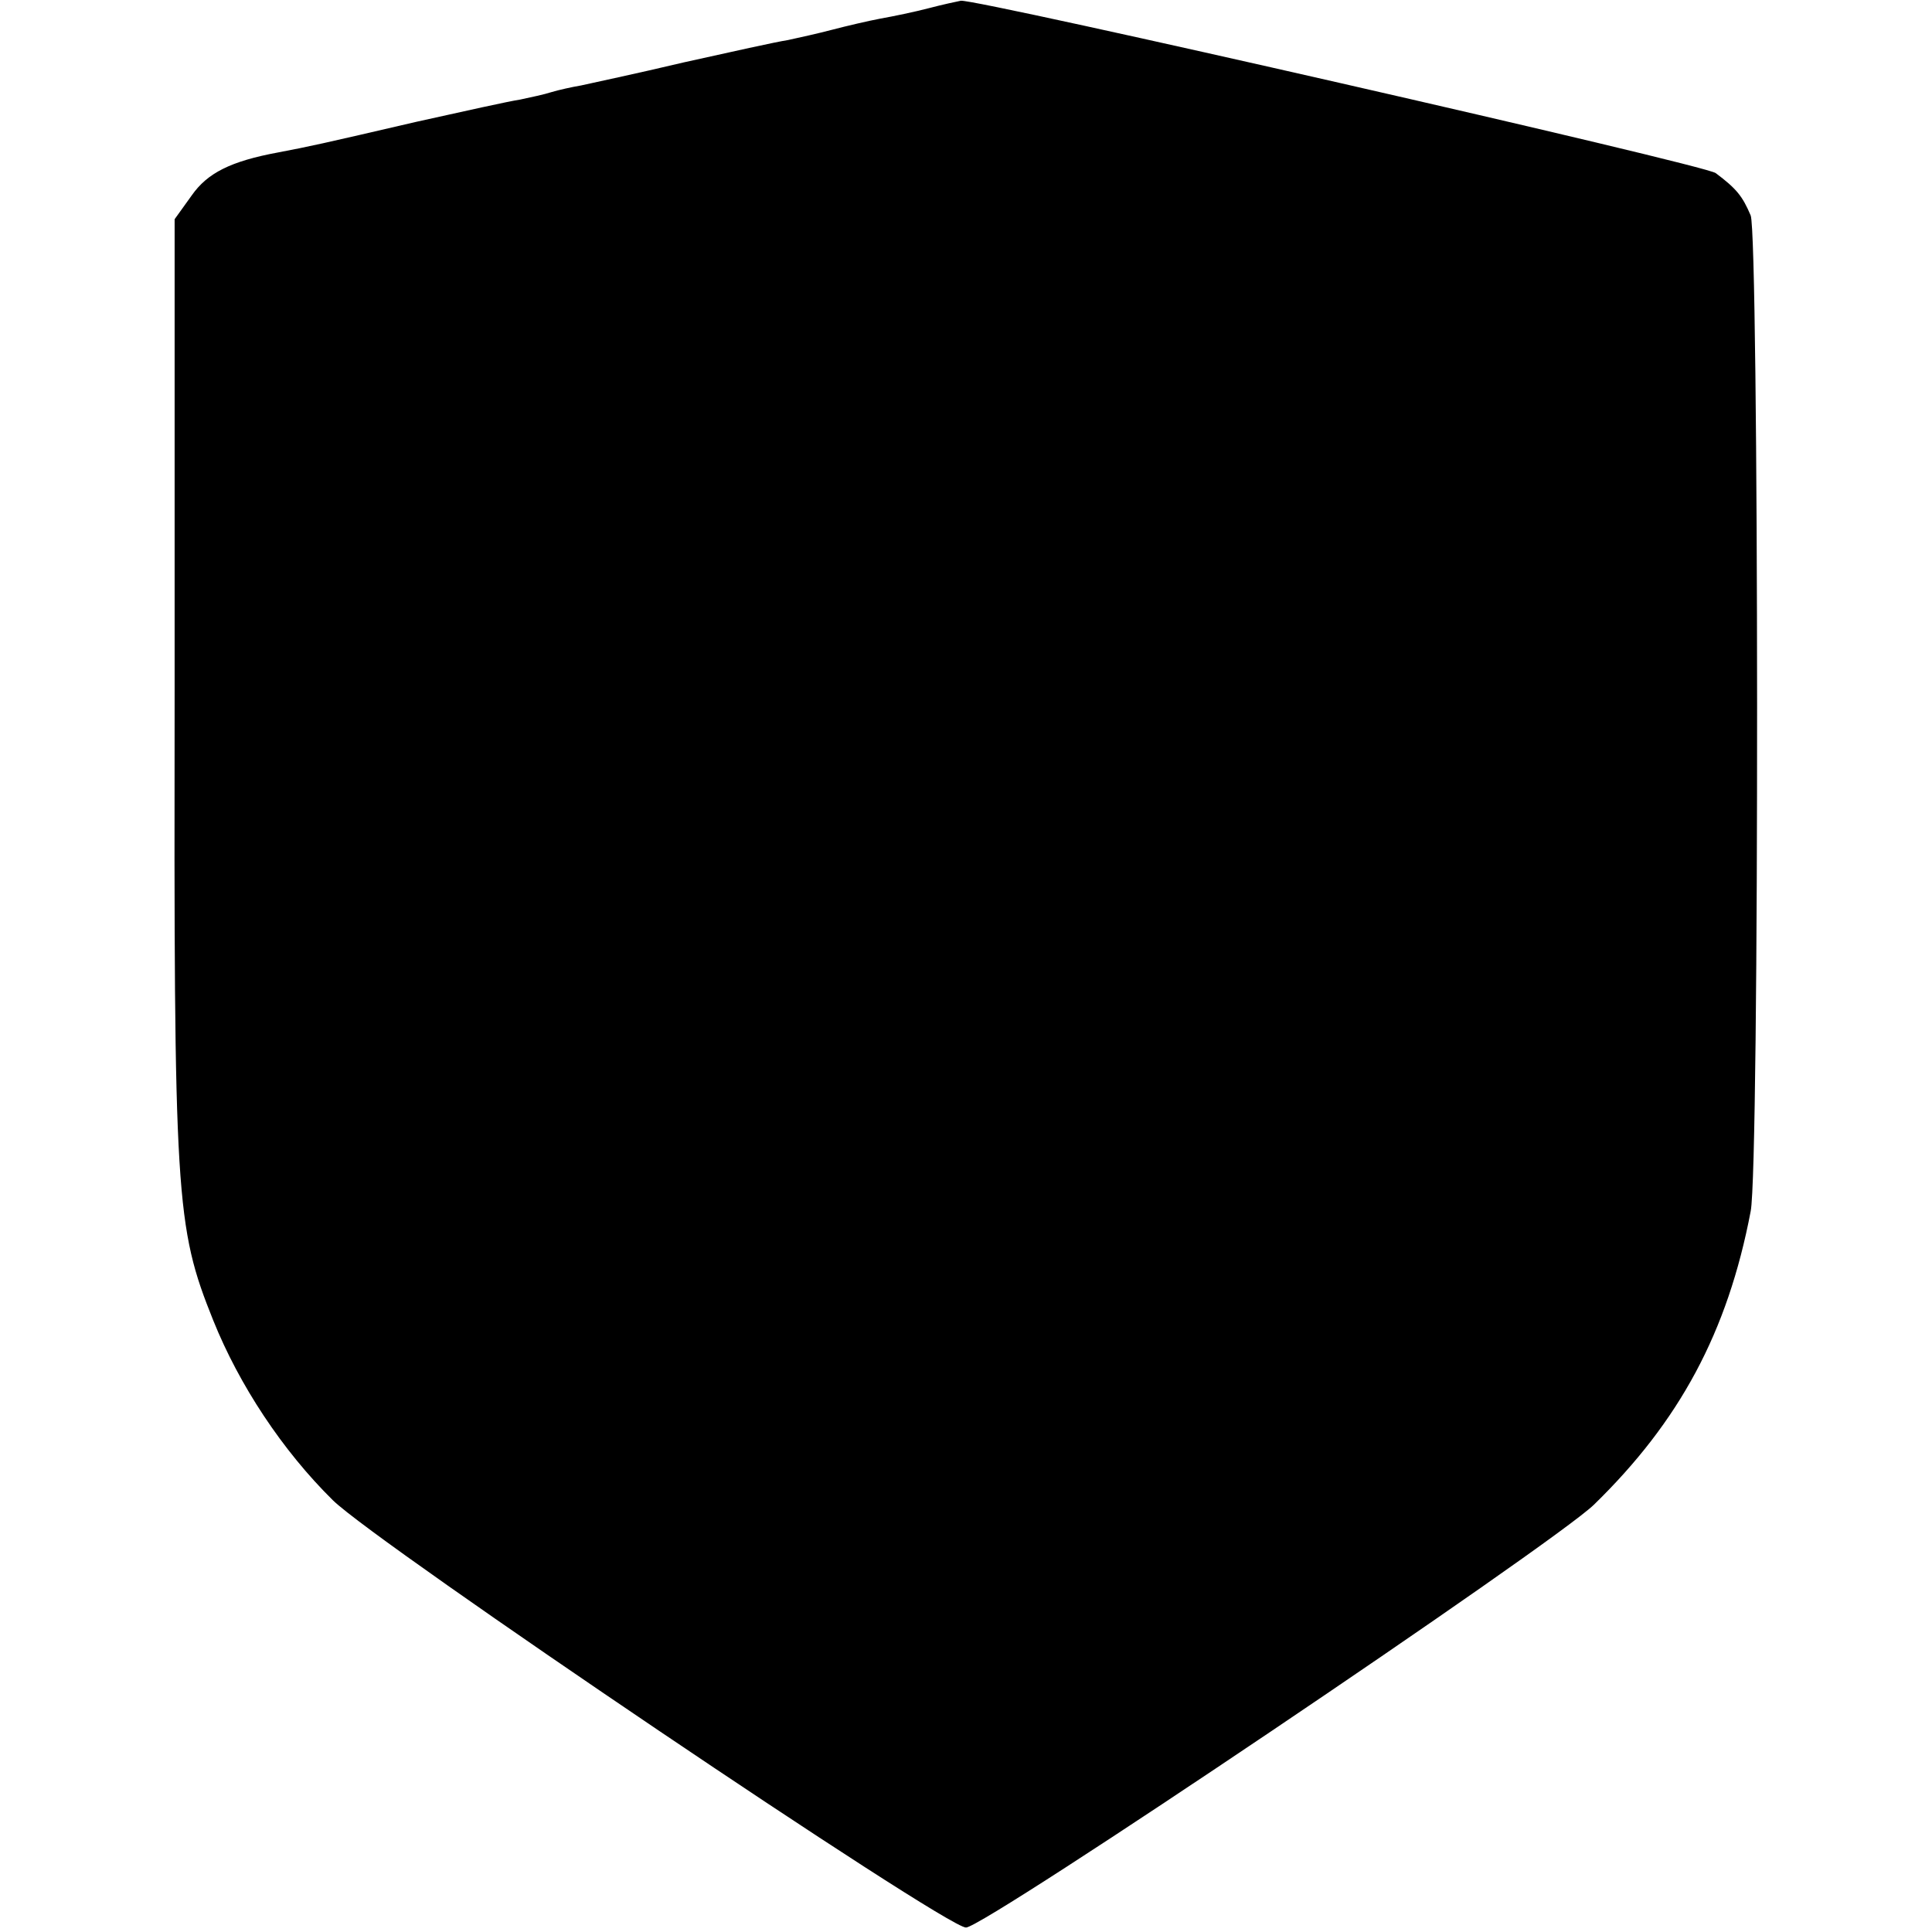
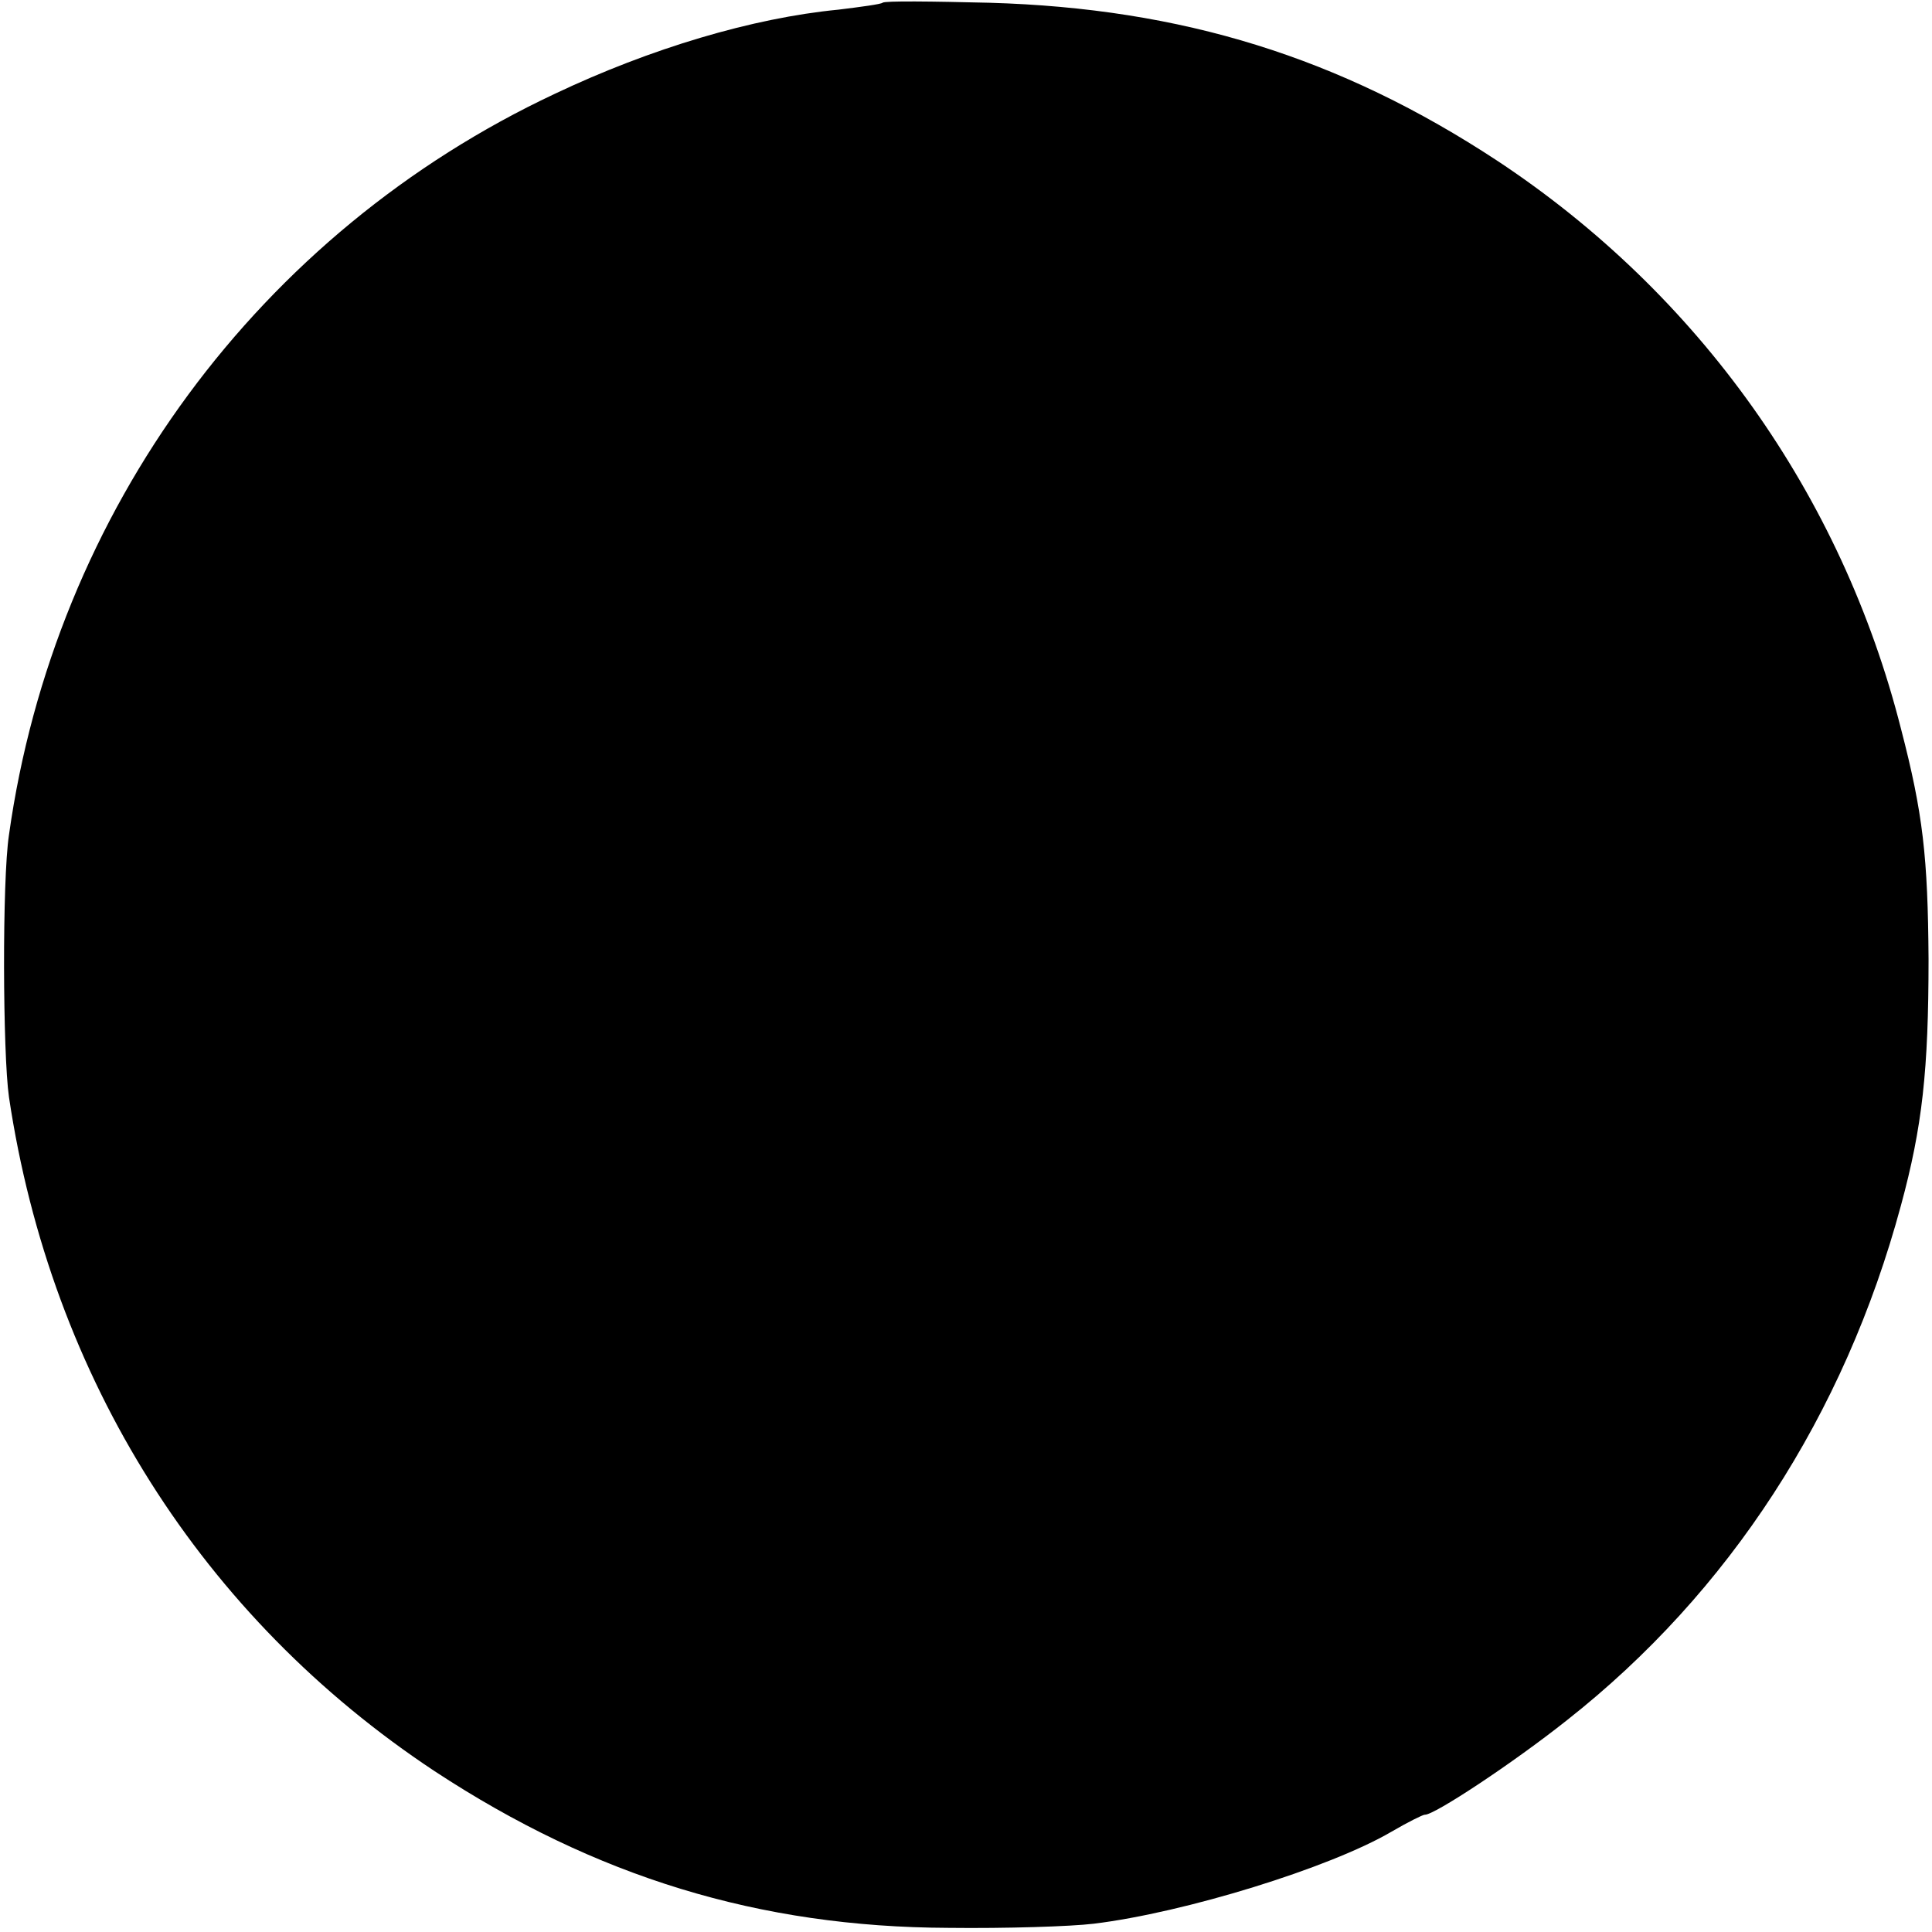
- <svg xmlns="http://www.w3.org/2000/svg" version="1.0" width="260pt" height="260pt" viewBox="0 0 260 260" preserveAspectRatio="xMidYMid meet">
-   <g transform="translate(0,260) scale(0.1,-0.1)" fill="#000000" stroke="none">
-     <path d="M1250 2589 c-19 -5 -48 -11 -65 -14 -16 -3 -46 -10 -65 -15 -19 -5 -46 -11 -60 -14 -14 -2 -77 -16 -140 -30 -63 -15 -125 -28 -138 -31 -12 -2 -30 -6 -40 -9 -9 -3 -28 -7 -42 -10 -14 -2 -77 -16 -140 -30 -129 -30 -143 -33 -185 -41 -65 -12 -96 -28 -117 -58 l-23 -32 0 -635 c-1 -684 1 -720 52 -847 35 -87 93 -175 161 -242 60 -59 824 -575 852 -575 25 0 789 515 845 569 115 112 180 232 211 395 12 60 11 1312 0 1340 -11 26 -19 36 -47 57 -13 11 -996 235 -1016 232 -5 -1 -24 -5 -43 -10z" />
+ <svg xmlns="http://www.w3.org/2000/svg" version="1.0" width="280pt" height="280pt" viewBox="0 0 280 280" preserveAspectRatio="xMidYMid meet">
+   <g transform="translate(0,280) scale(0.1,-0.1)" fill="#000000" stroke="none">
+     <path d="M1279 2796 c-2 -2 -31 -6 -64 -10 -124 -12 -272 -56 -411 -122 -428 -201 -725 -604 -791 -1074 -10 -66 -9 -317 0 -380 61 -408 280 -754 617 -977 233 -153 470 -226 745 -227 83 -1 177 2 210 6 132 16 342 81 431 133 24 14 46 25 49 25 13 -1 128 75 206 137 235 185 402 442 484 746 31 114 40 196 40 357 -1 148 -8 211 -40 334 -86 339 -293 630 -585 823 -228 150 -457 221 -736 229 -82 2 -152 3 -155 0z" />
  </g>
</svg>
